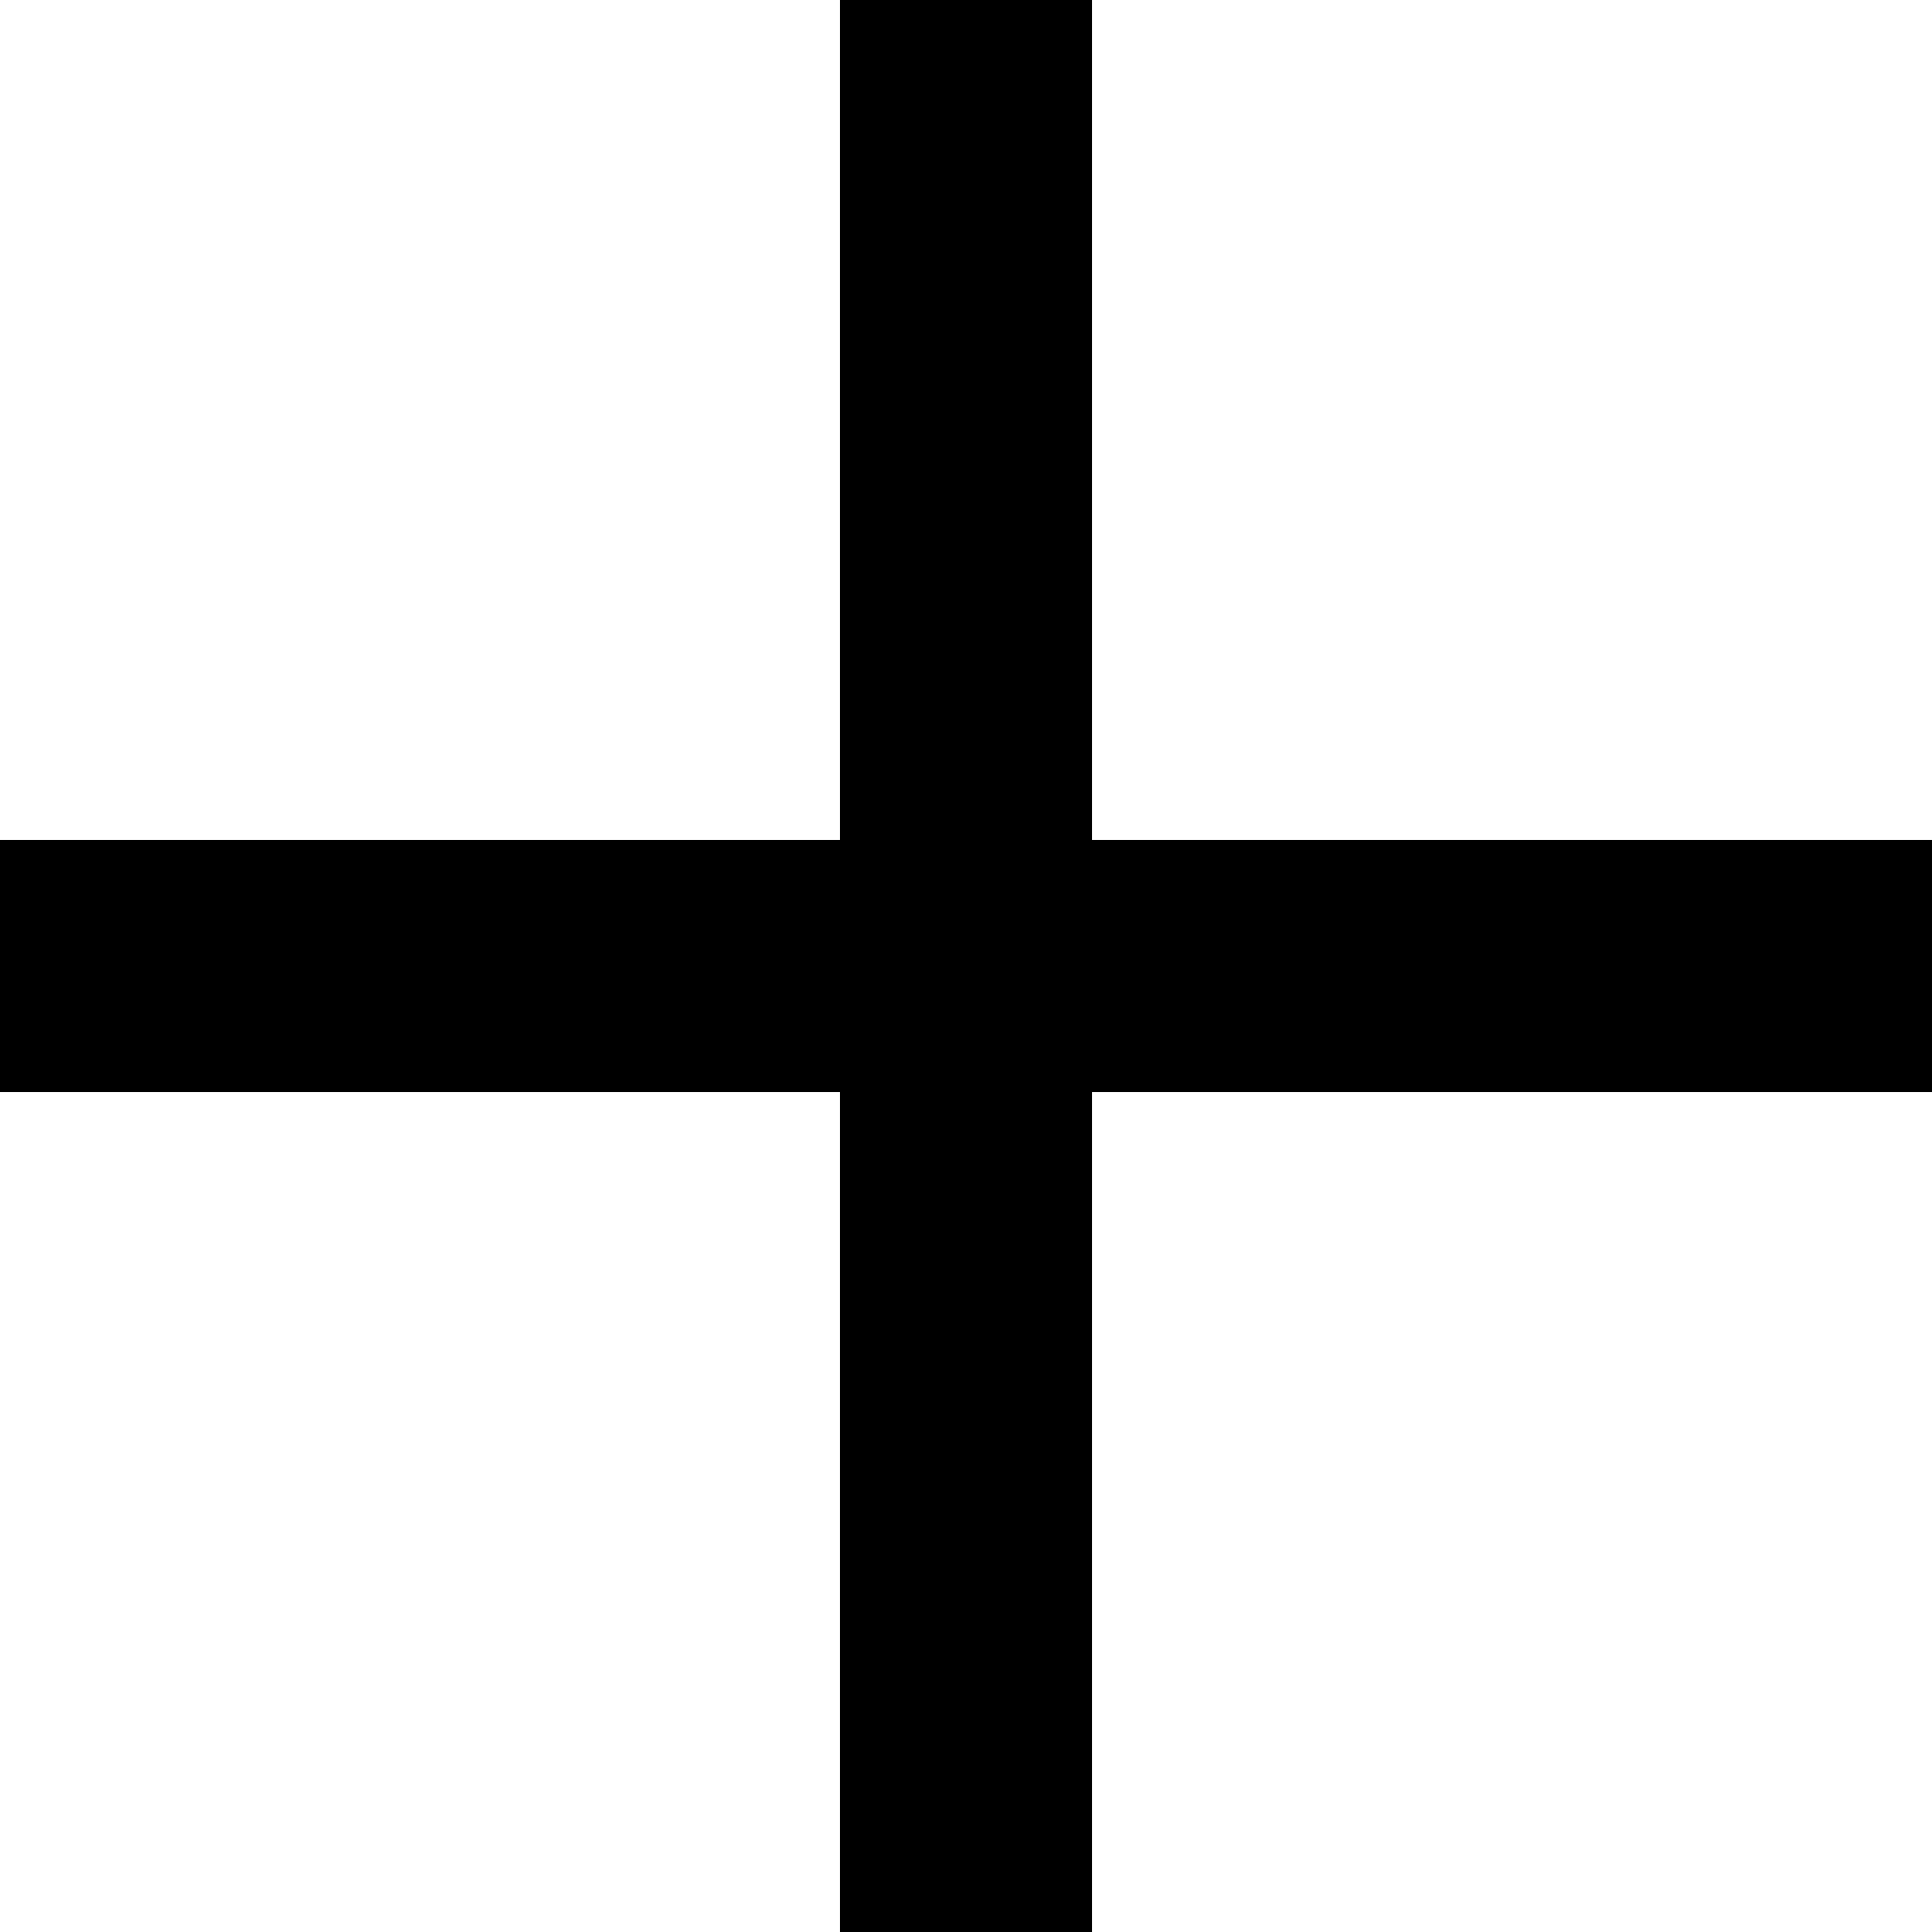
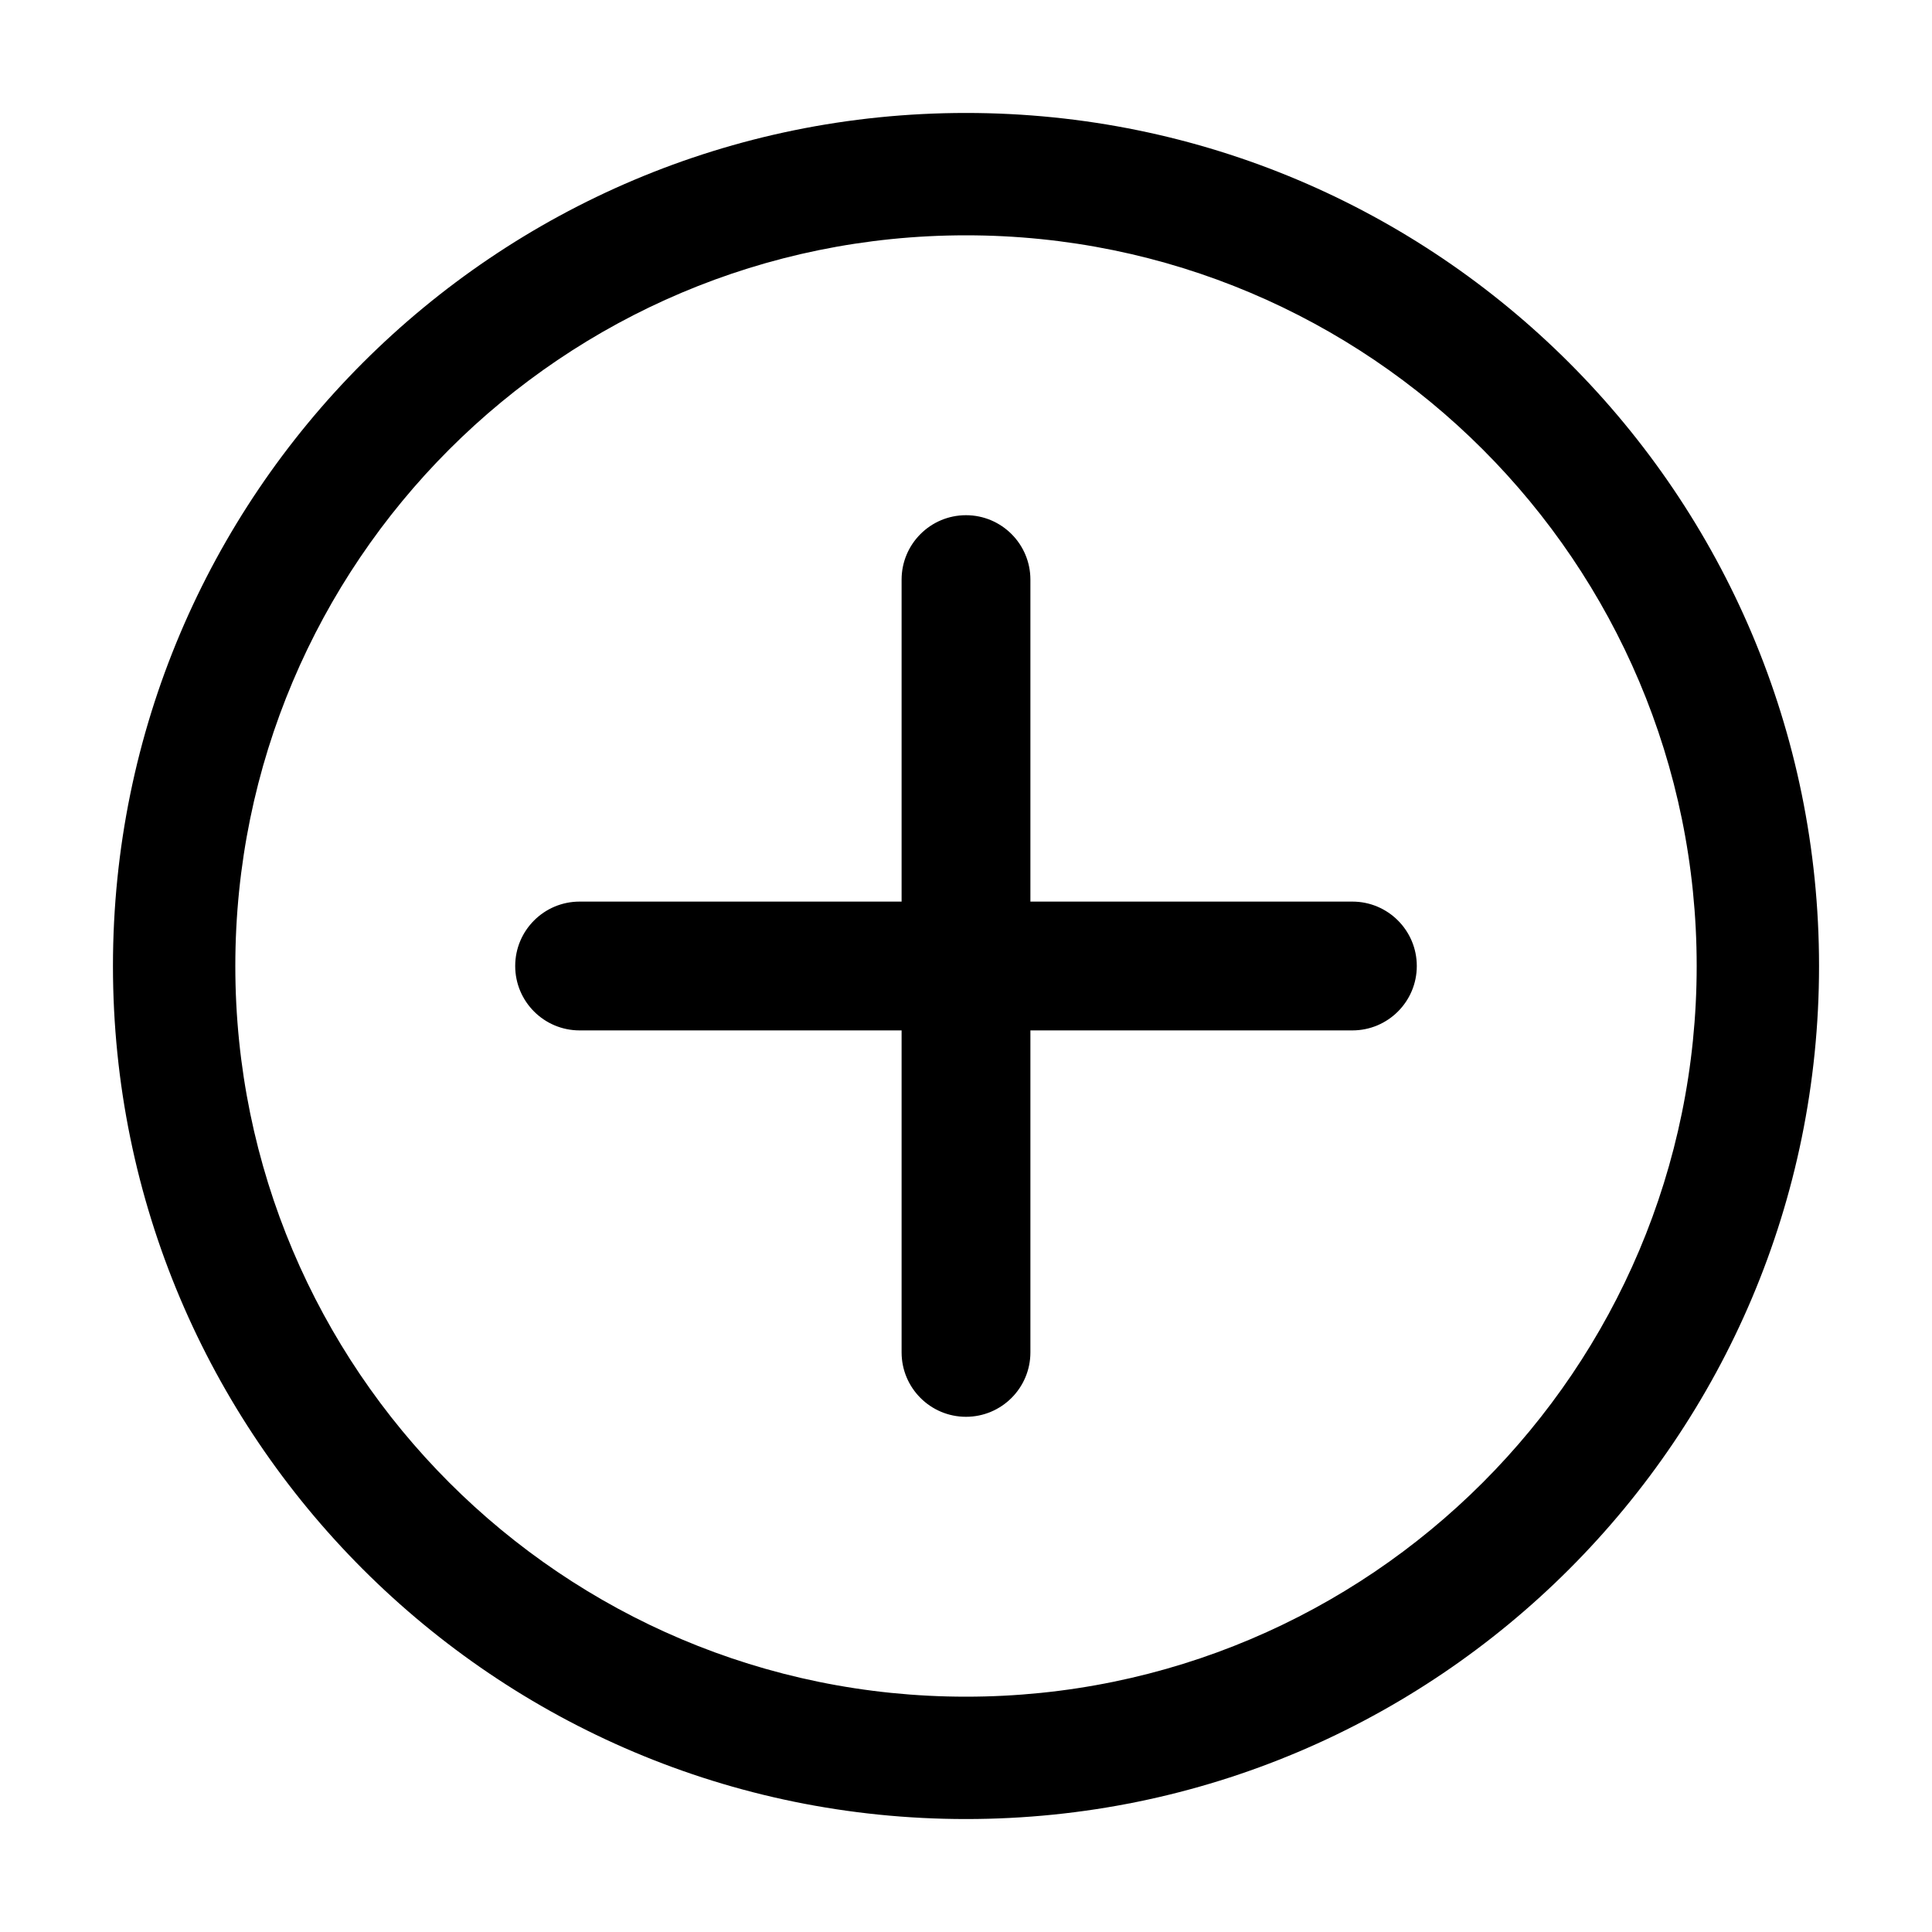
- <svg xmlns="http://www.w3.org/2000/svg" version="1.1" id="Layer_1" x="0px" y="0px" viewBox="0 0 512 512" style="enable-background:new 0 0 512 512;" xml:space="preserve">
-   <g>
-     <g>
-       <polygon points="289.391,222.609 289.391,0 222.609,0 222.609,222.609 0,222.609 0,289.391 222.609,289.391 222.609,512     289.391,512 289.391,289.391 512,289.391 512,222.609   " />
-     </g>
-   </g>
-   <g>
- </g>
-   <g>
- </g>
-   <g>
- </g>
-   <g>
- </g>
-   <g>
- </g>
-   <g>
- </g>
-   <g>
- </g>
-   <g>
- </g>
-   <g>
- </g>
-   <g>
- </g>
-   <g>
- </g>
-   <g>
- </g>
-   <g>
- </g>
-   <g>
- </g>
-   <g>
- </g>
+ <svg xmlns="http://www.w3.org/2000/svg" width="15px" height="15px" viewBox="0 0 15 15" fill="none">
+   <path fill-rule="evenodd" clip-rule="evenodd" d="M7.5 0.877C3.842 0.877 0.877 3.842 0.877 7.5C0.877 11.157 3.842 14.123 7.5 14.123C11.158 14.123 14.123 11.157 14.123 7.5C14.123 3.842 11.158 0.877 7.5 0.877ZM1.827 7.5C1.827 4.367 4.367 1.827 7.5 1.827C10.633 1.827 13.173 4.367 13.173 7.5C13.173 10.633 10.633 13.173 7.5 13.173C4.367 13.173 1.827 10.633 1.827 7.5ZM7.5 4C7.776 4 8 4.224 8 4.5V7H10.5C10.776 7 11 7.224 11 7.5C11 7.776 10.776 8 10.5 8H8V10.5C8 10.776 7.776 11 7.5 11C7.224 11 7 10.776 7 10.5V8H4.5C4.224 8 4 7.776 4 7.5C4 7.224 4.224 7 4.5 7H7V4.5C7 4.224 7.224 4 7.5 4Z" fill="currentColor" />
</svg>
